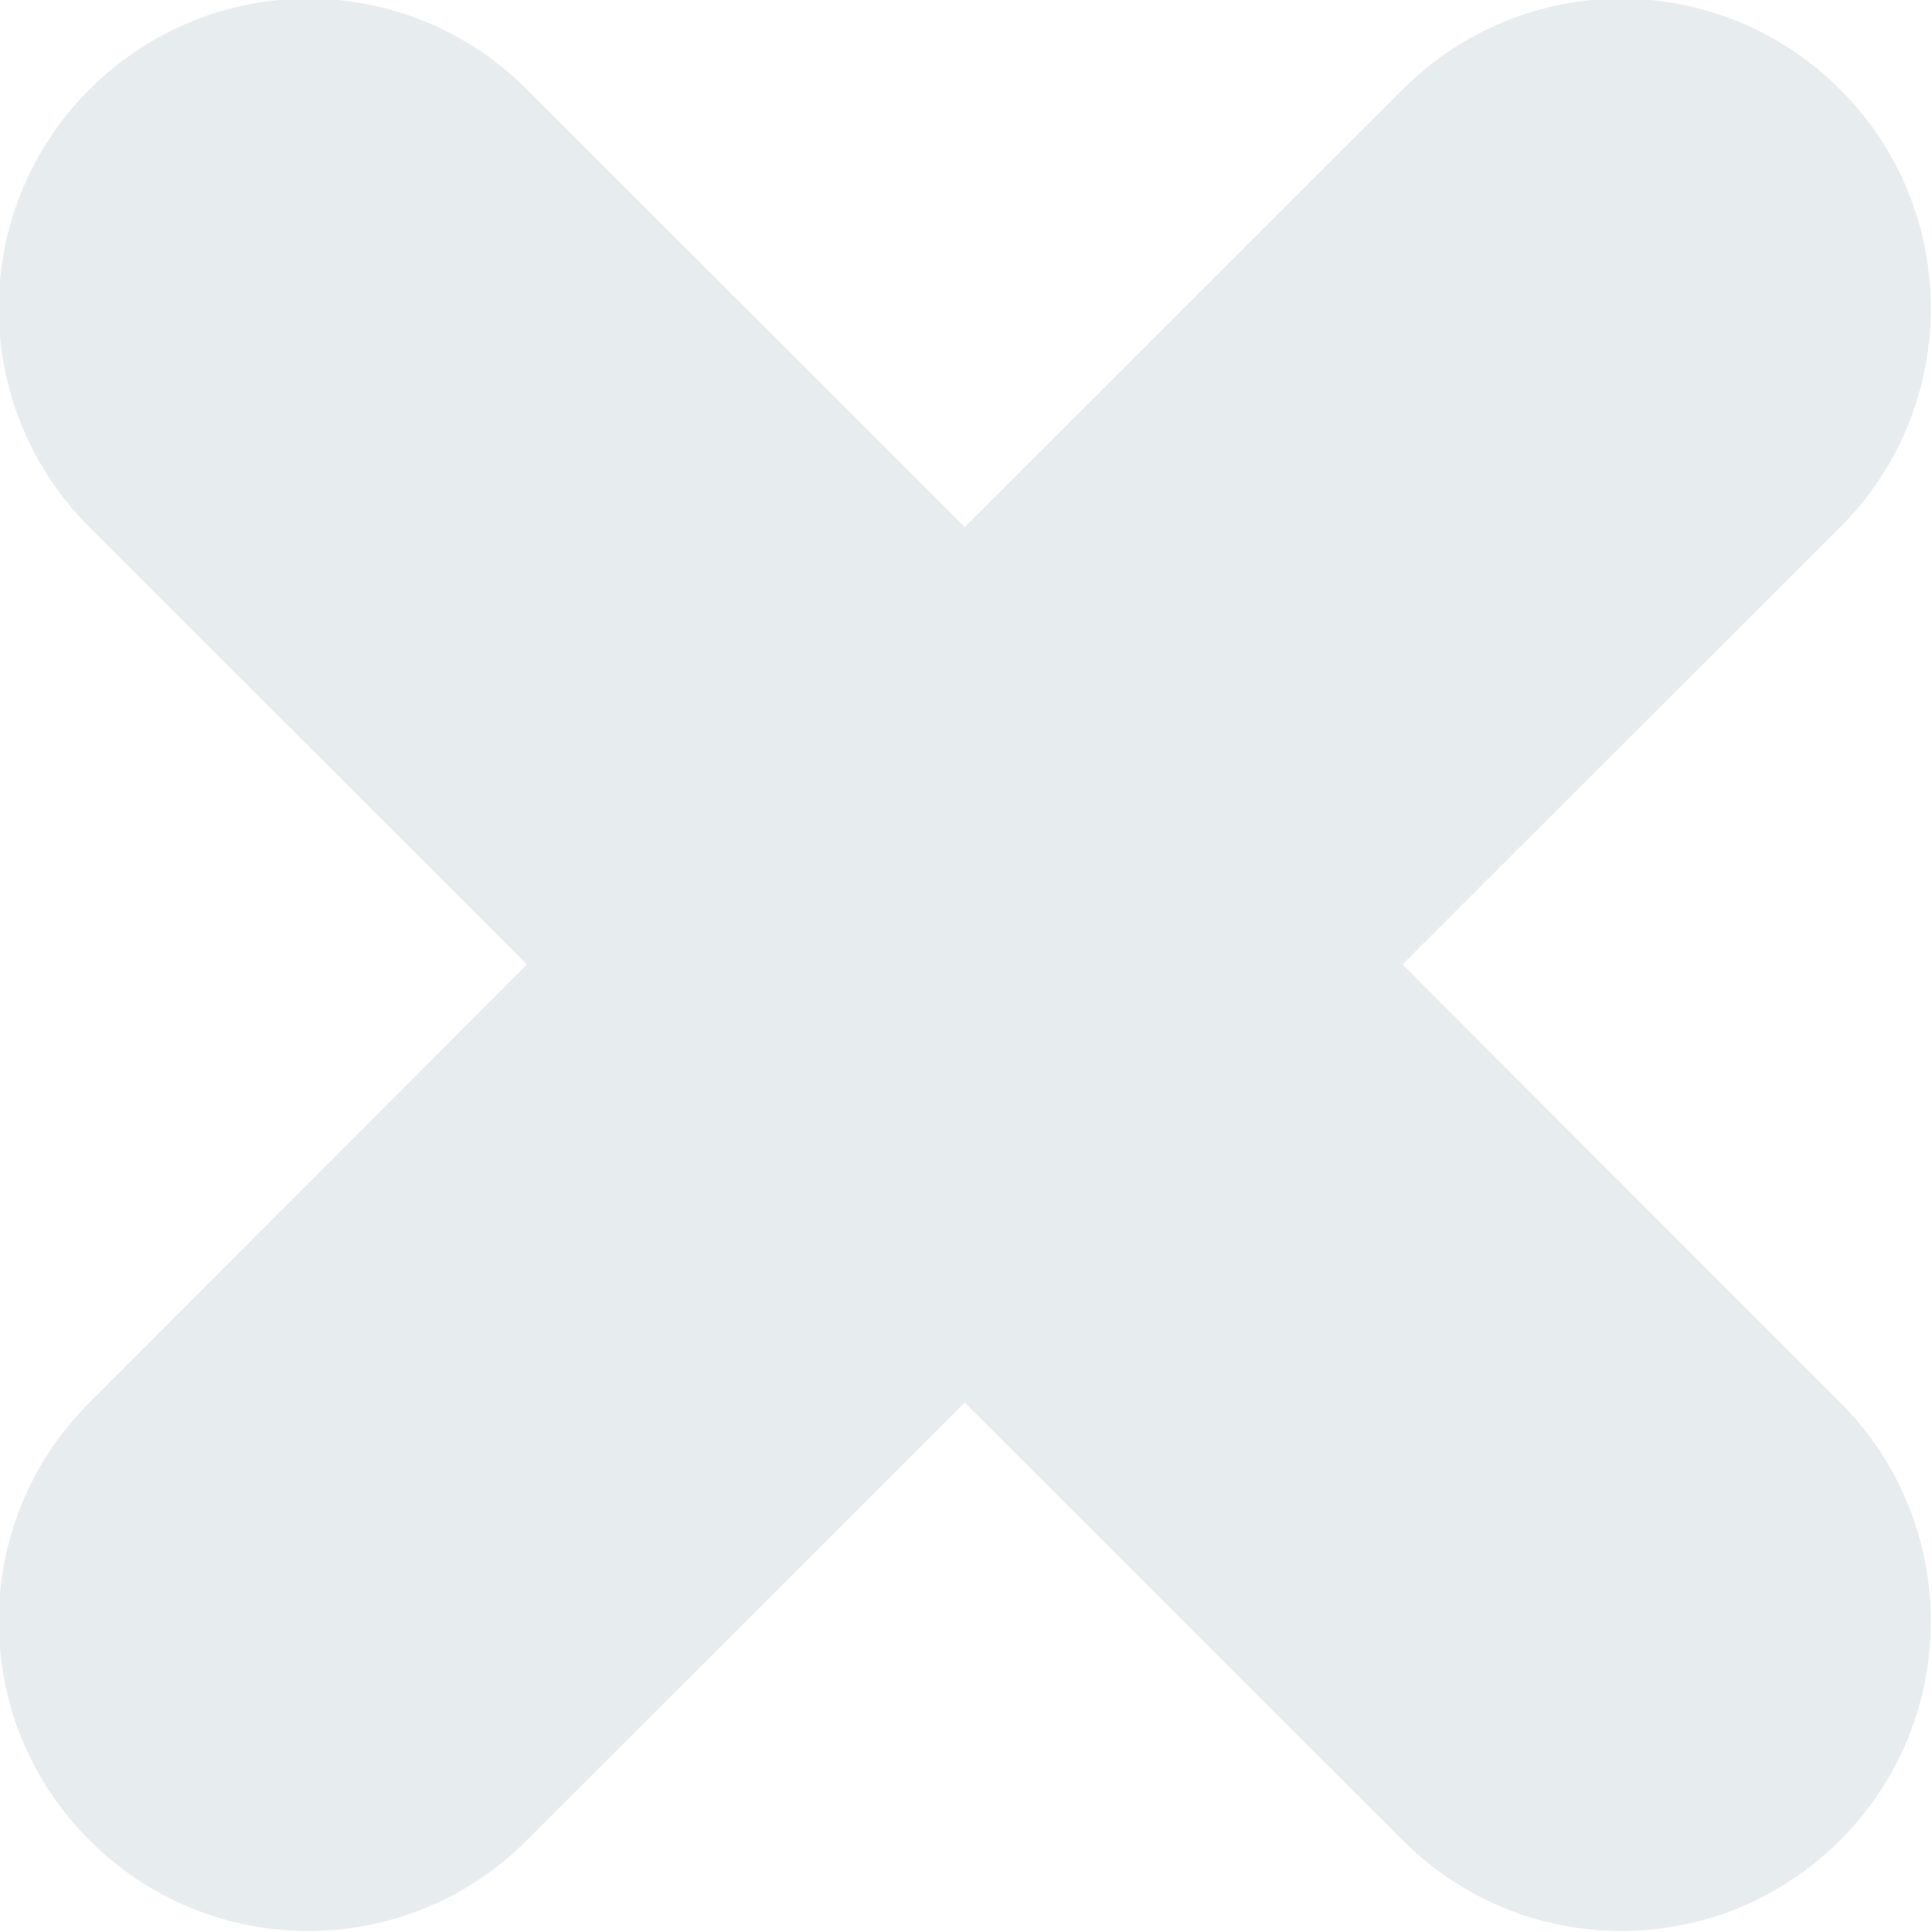
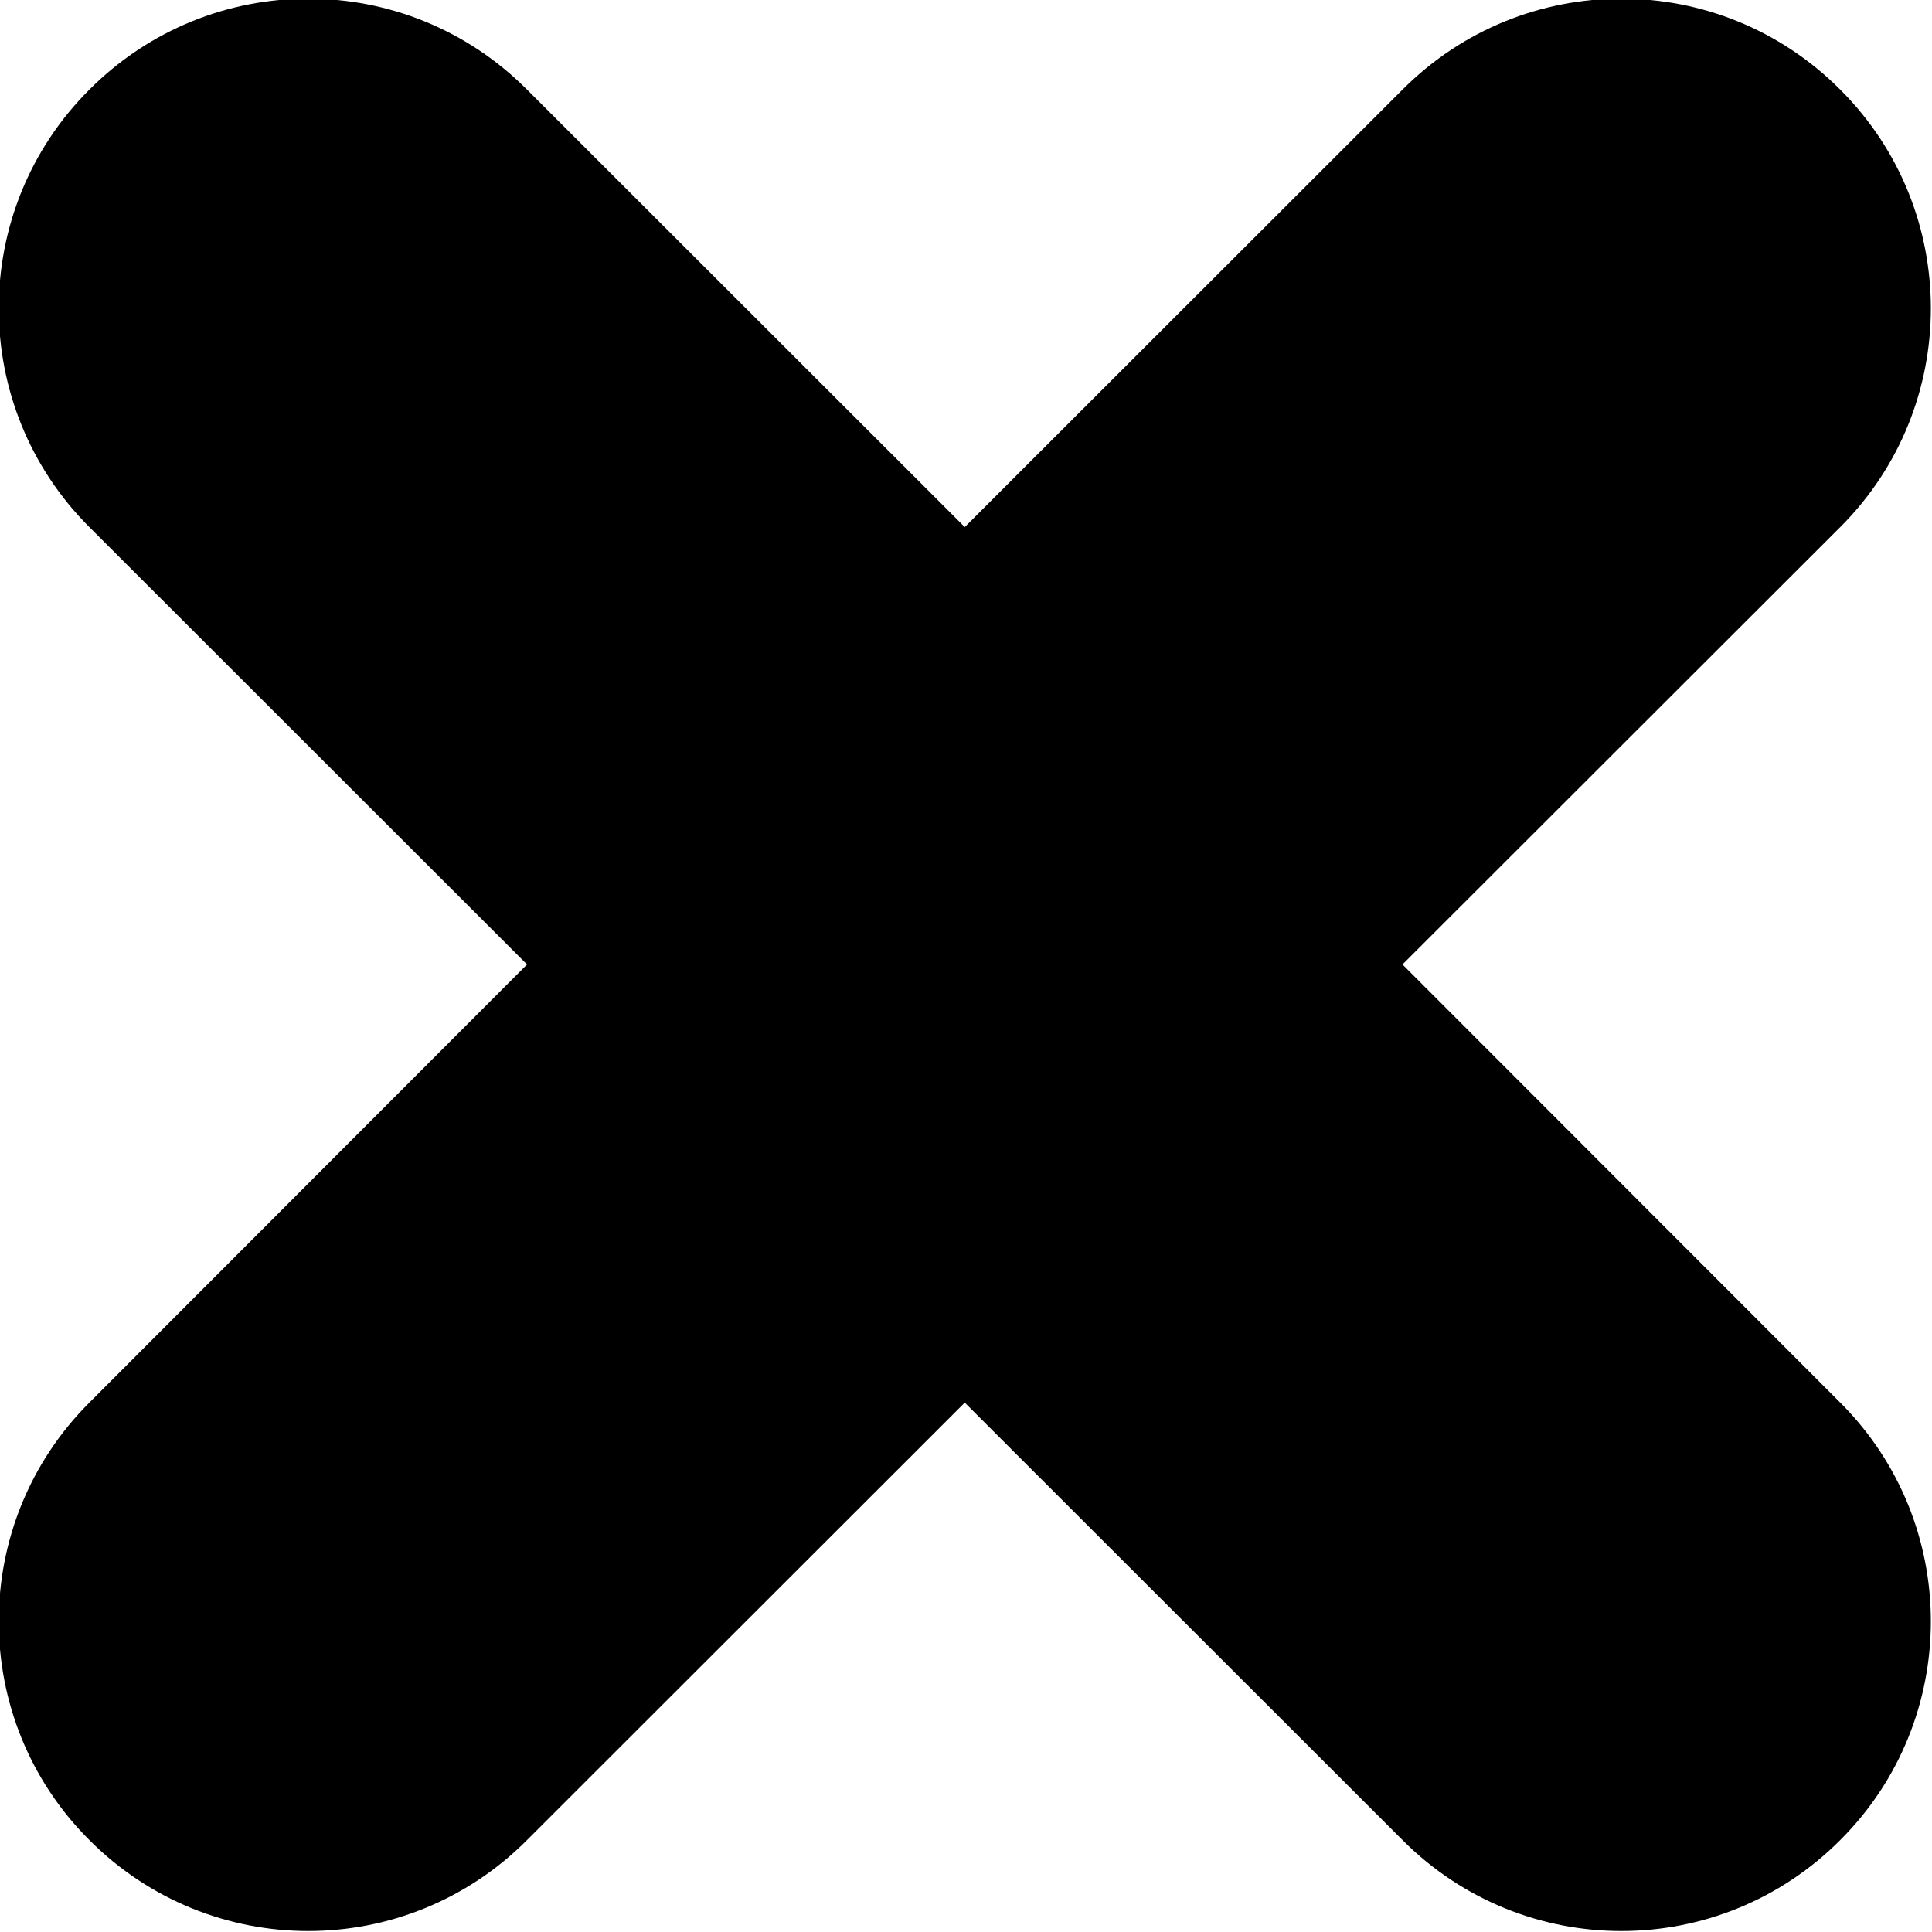
<svg xmlns="http://www.w3.org/2000/svg" width="800px" height="800px" viewBox="0 0 25 25" version="1.1">
  <defs>

</defs>
  <g id="Page-1" stroke="none" stroke-width="1" fill="none" fill-rule="evenodd">
-     <g id="Icon-Set-Filled" transform="translate(-469, -1041)" fill="#E7ECEF">
+     <g id="Icon-Set-Filled" transform="translate(-469, -1041)" fill="#000">
      <path d="M487.148,1053.48 L492.813,1047.82 C494.376,1046.26 494.376,1043.72 492.813,1042.16 C491.248,1040.59 488.712,1040.59 487.148,1042.16 L481.484,1047.82 L475.82,1042.16 C474.257,1040.59 471.721,1040.59 470.156,1042.16 C468.593,1043.72 468.593,1046.26 470.156,1047.82 L475.82,1053.48 L470.156,1059.15 C468.593,1060.71 468.593,1063.25 470.156,1064.81 C471.721,1066.38 474.257,1066.38 475.82,1064.81 L481.484,1059.15 L487.148,1064.81 C488.712,1066.38 491.248,1066.38 492.813,1064.81 C494.376,1063.25 494.376,1060.71 492.813,1059.15 L487.148,1053.48" id="cross">

</path>
    </g>
  </g>
</svg>
